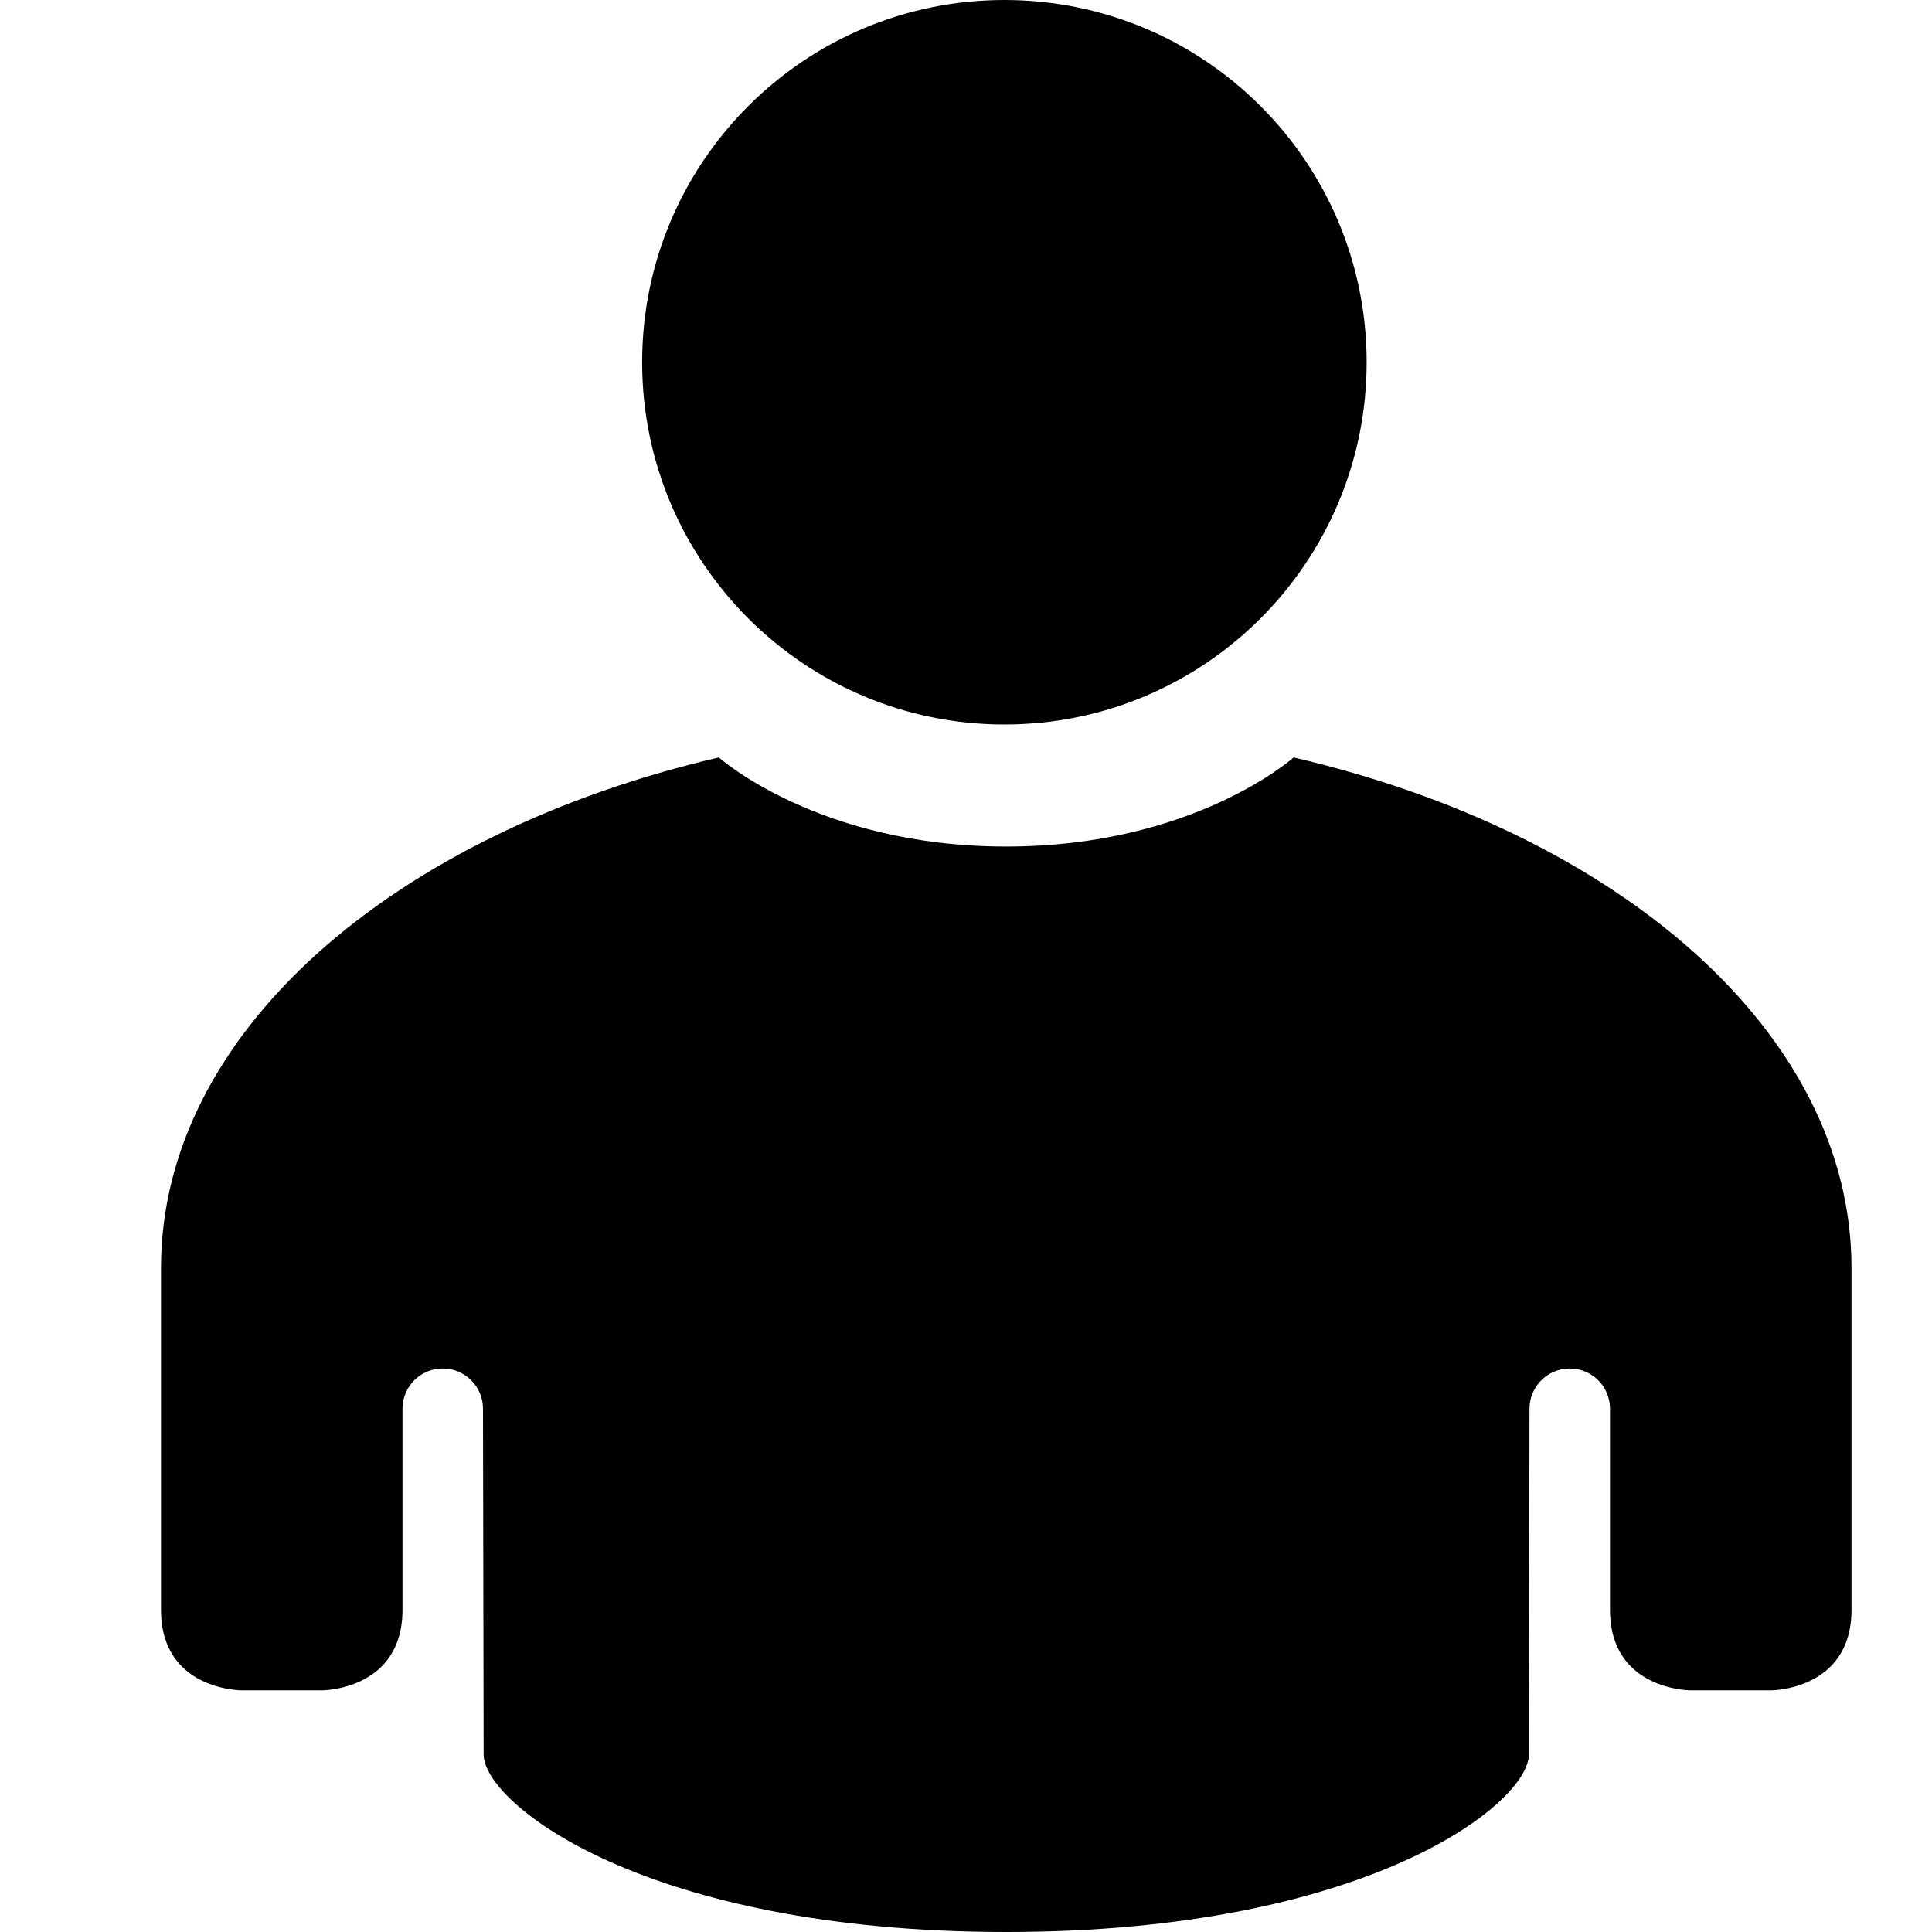
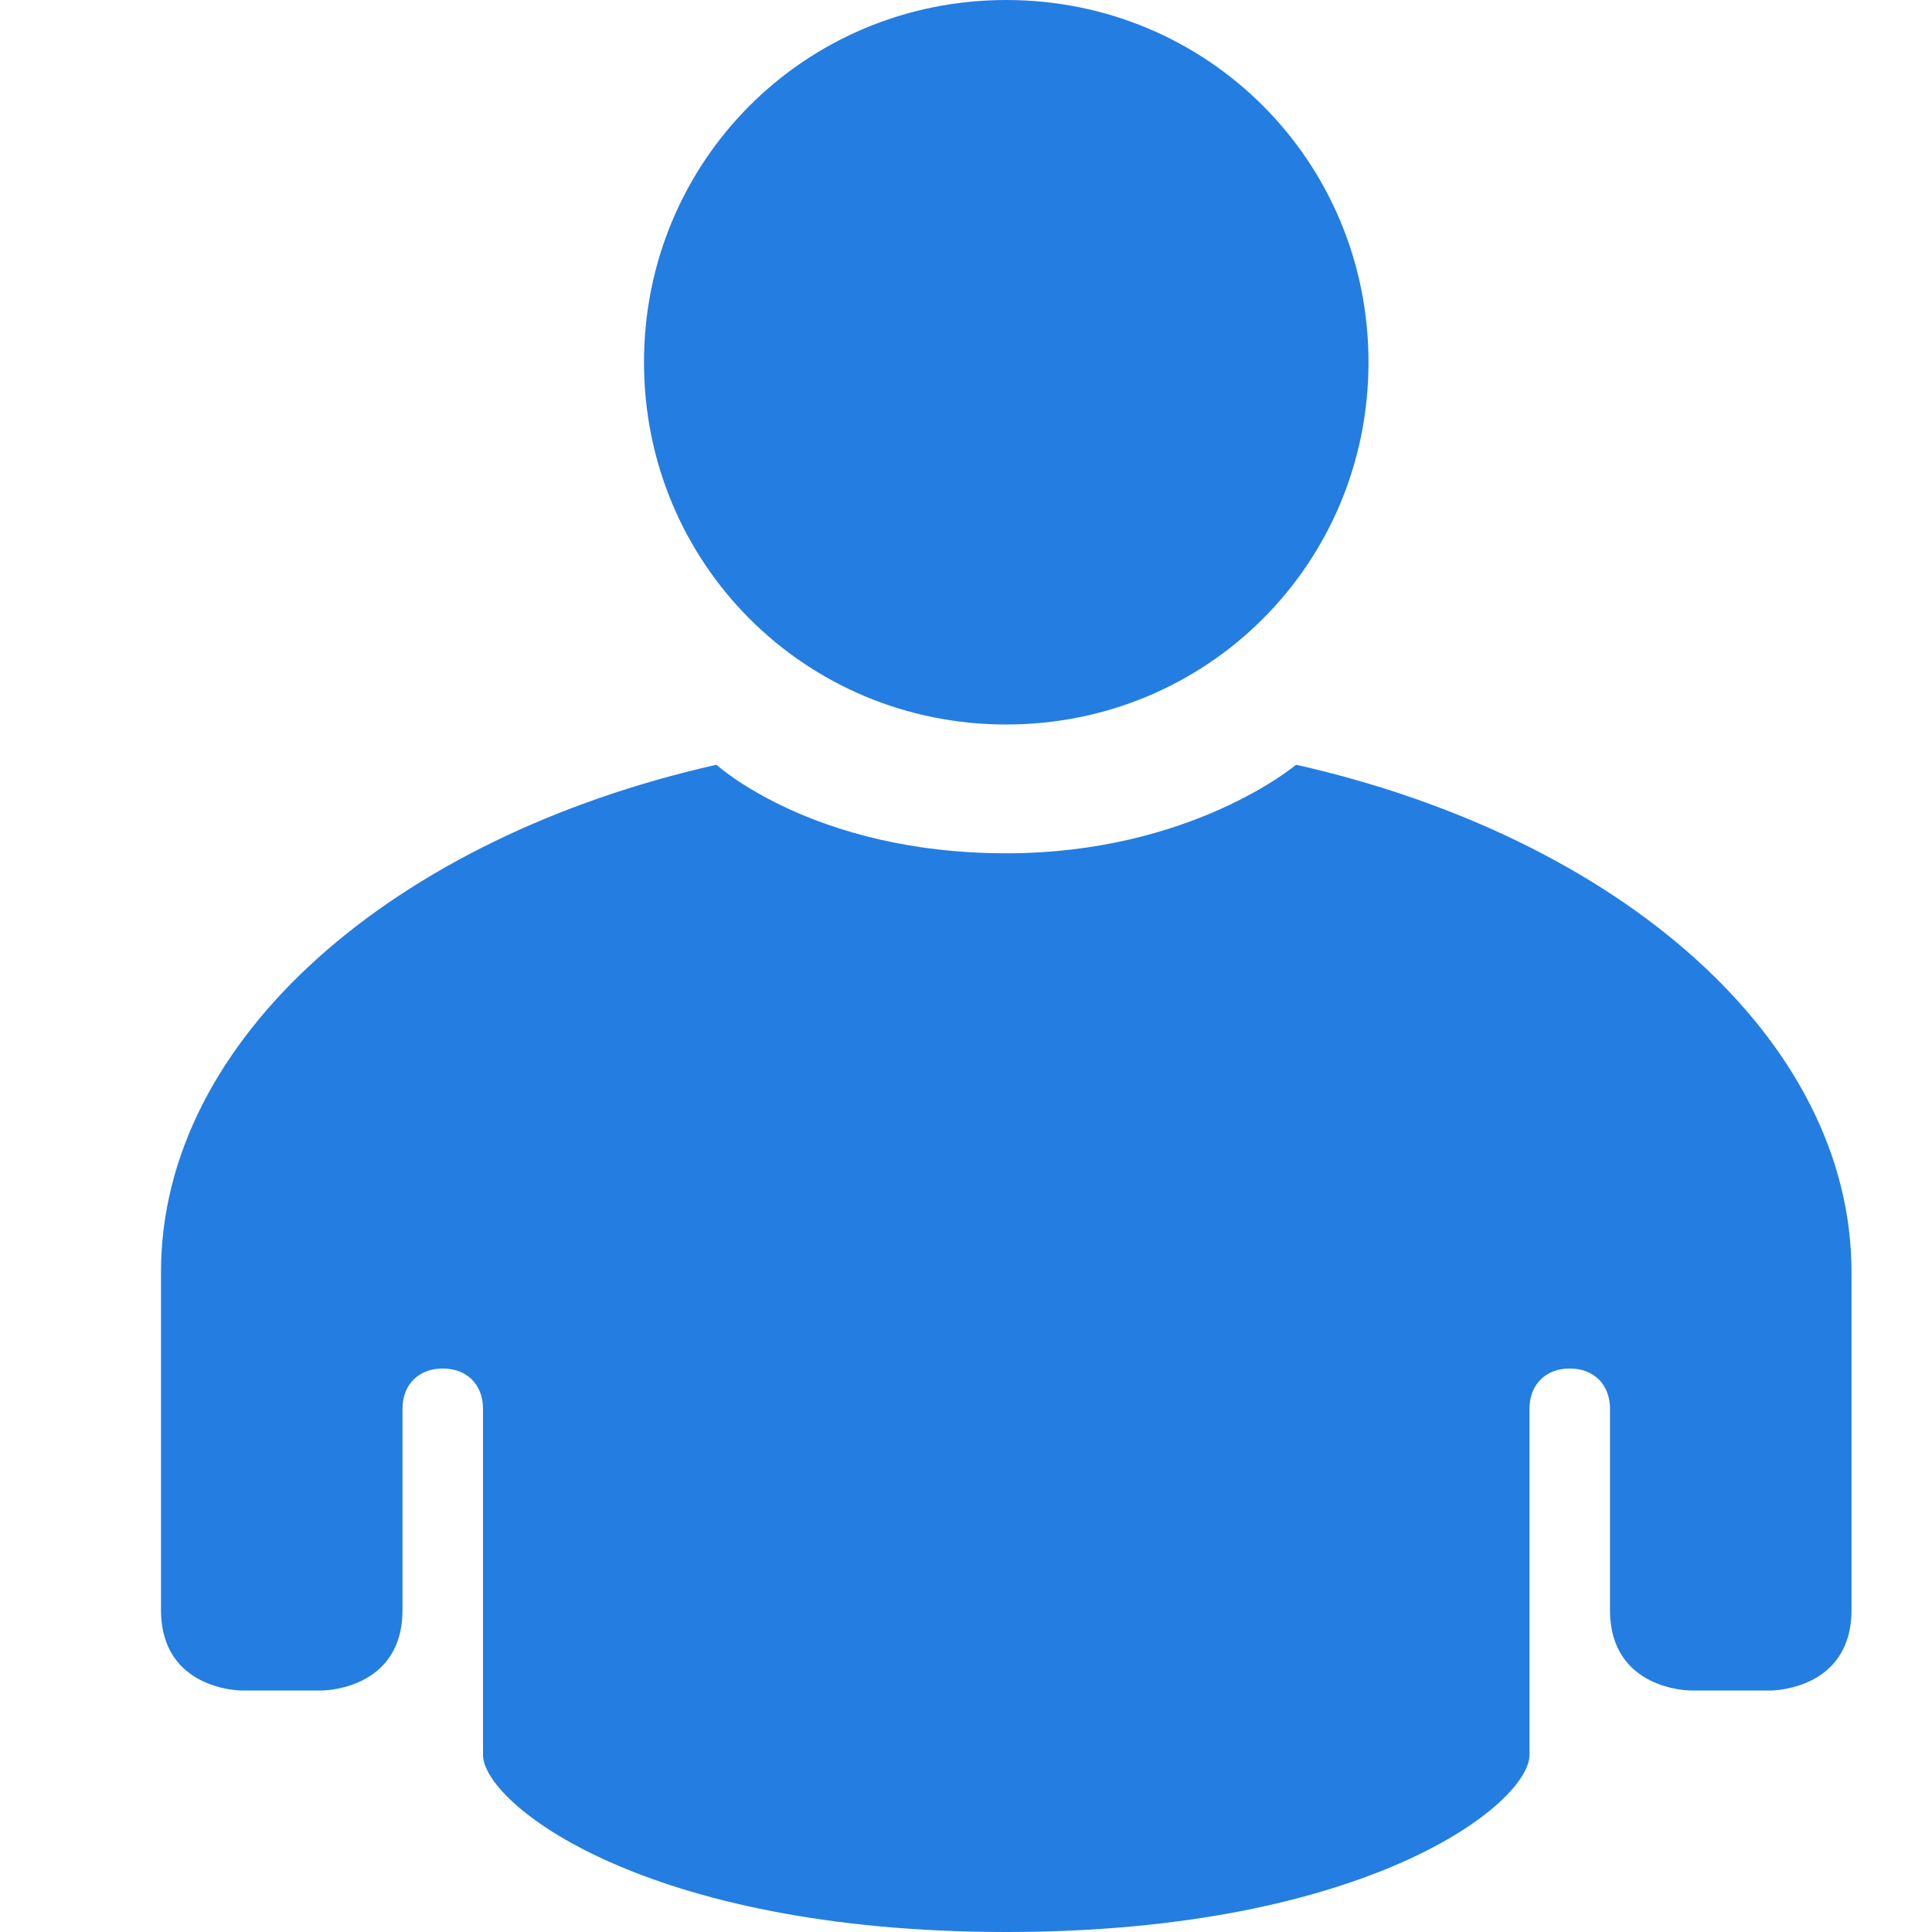
- <svg xmlns="http://www.w3.org/2000/svg" enable-background="new 0 0 24 24" height="24px" id="Layer_1" version="1.1" viewBox="0 0 24 24" width="24px" x="0px" xml:space="preserve" y="0px">
-   <path clip-rule="evenodd" d="M22,20.998h-1c0,0-1,0-1-1V17.5c0-0.277-0.224-0.5-0.5-0.5S19,17.223,19,17.5  l-0.008,4.295c0,0.609-2.01,2.205-6.492,2.205s-6.492-1.596-6.492-2.205L6,17.5C6,17.223,5.776,17,5.5,17S5,17.223,5,17.5v2.498  c0,1-1,1-1,1H3c0,0-1,0-1-1V15.75c0-2.922,2.892-5.401,6.93-6.341c0,0,1.234,1.107,3.57,1.107s3.57-1.107,3.57-1.107  c4.038,0.94,6.93,3.419,6.93,6.341v4.248C23,20.998,22,20.998,22,20.998z M12.477,9c-2.485,0-4.5-2.015-4.5-4.5S9.991,0,12.477,0  s4.5,2.015,4.5,4.5S14.962,9,12.477,9z" fill-rule="evenodd" />
+ <svg xmlns="http://www.w3.org/2000/svg" version="1.1" width="24" height="24" viewBox="0" xml:space="preserve">
+   <path d="m22 21h-1c0 0-1 0-1-1V17.5C20 17.2 19.8 17 19.5 17 19.2 17 19 17.2 19 17.5l0 4.3C19 22.4 17 24 12.5 24 8 24 6 22.4 6 21.8L6 17.5C6 17.2 5.8 17 5.5 17 5.2 17 5 17.2 5 17.5v2.5c0 1-1 1-1 1H3c0 0-1 0-1-1V15.8c0-2.9 2.9-5.4 6.9-6.3 0 0 1.2 1.1 3.6 1.1 2.3 0 3.6-1.1 3.6-1.1 4 0.9 6.9 3.4 6.9 6.3v4.2c0 1-1 1-1 1zM12.5 9c-2.5 0-4.5-2-4.5-4.5 0-2.5 2-4.5 4.5-4.5 2.5 0 4.5 2 4.5 4.5 0 2.5-2 4.5-4.5 4.5z" fill="#247de1" />
</svg>
